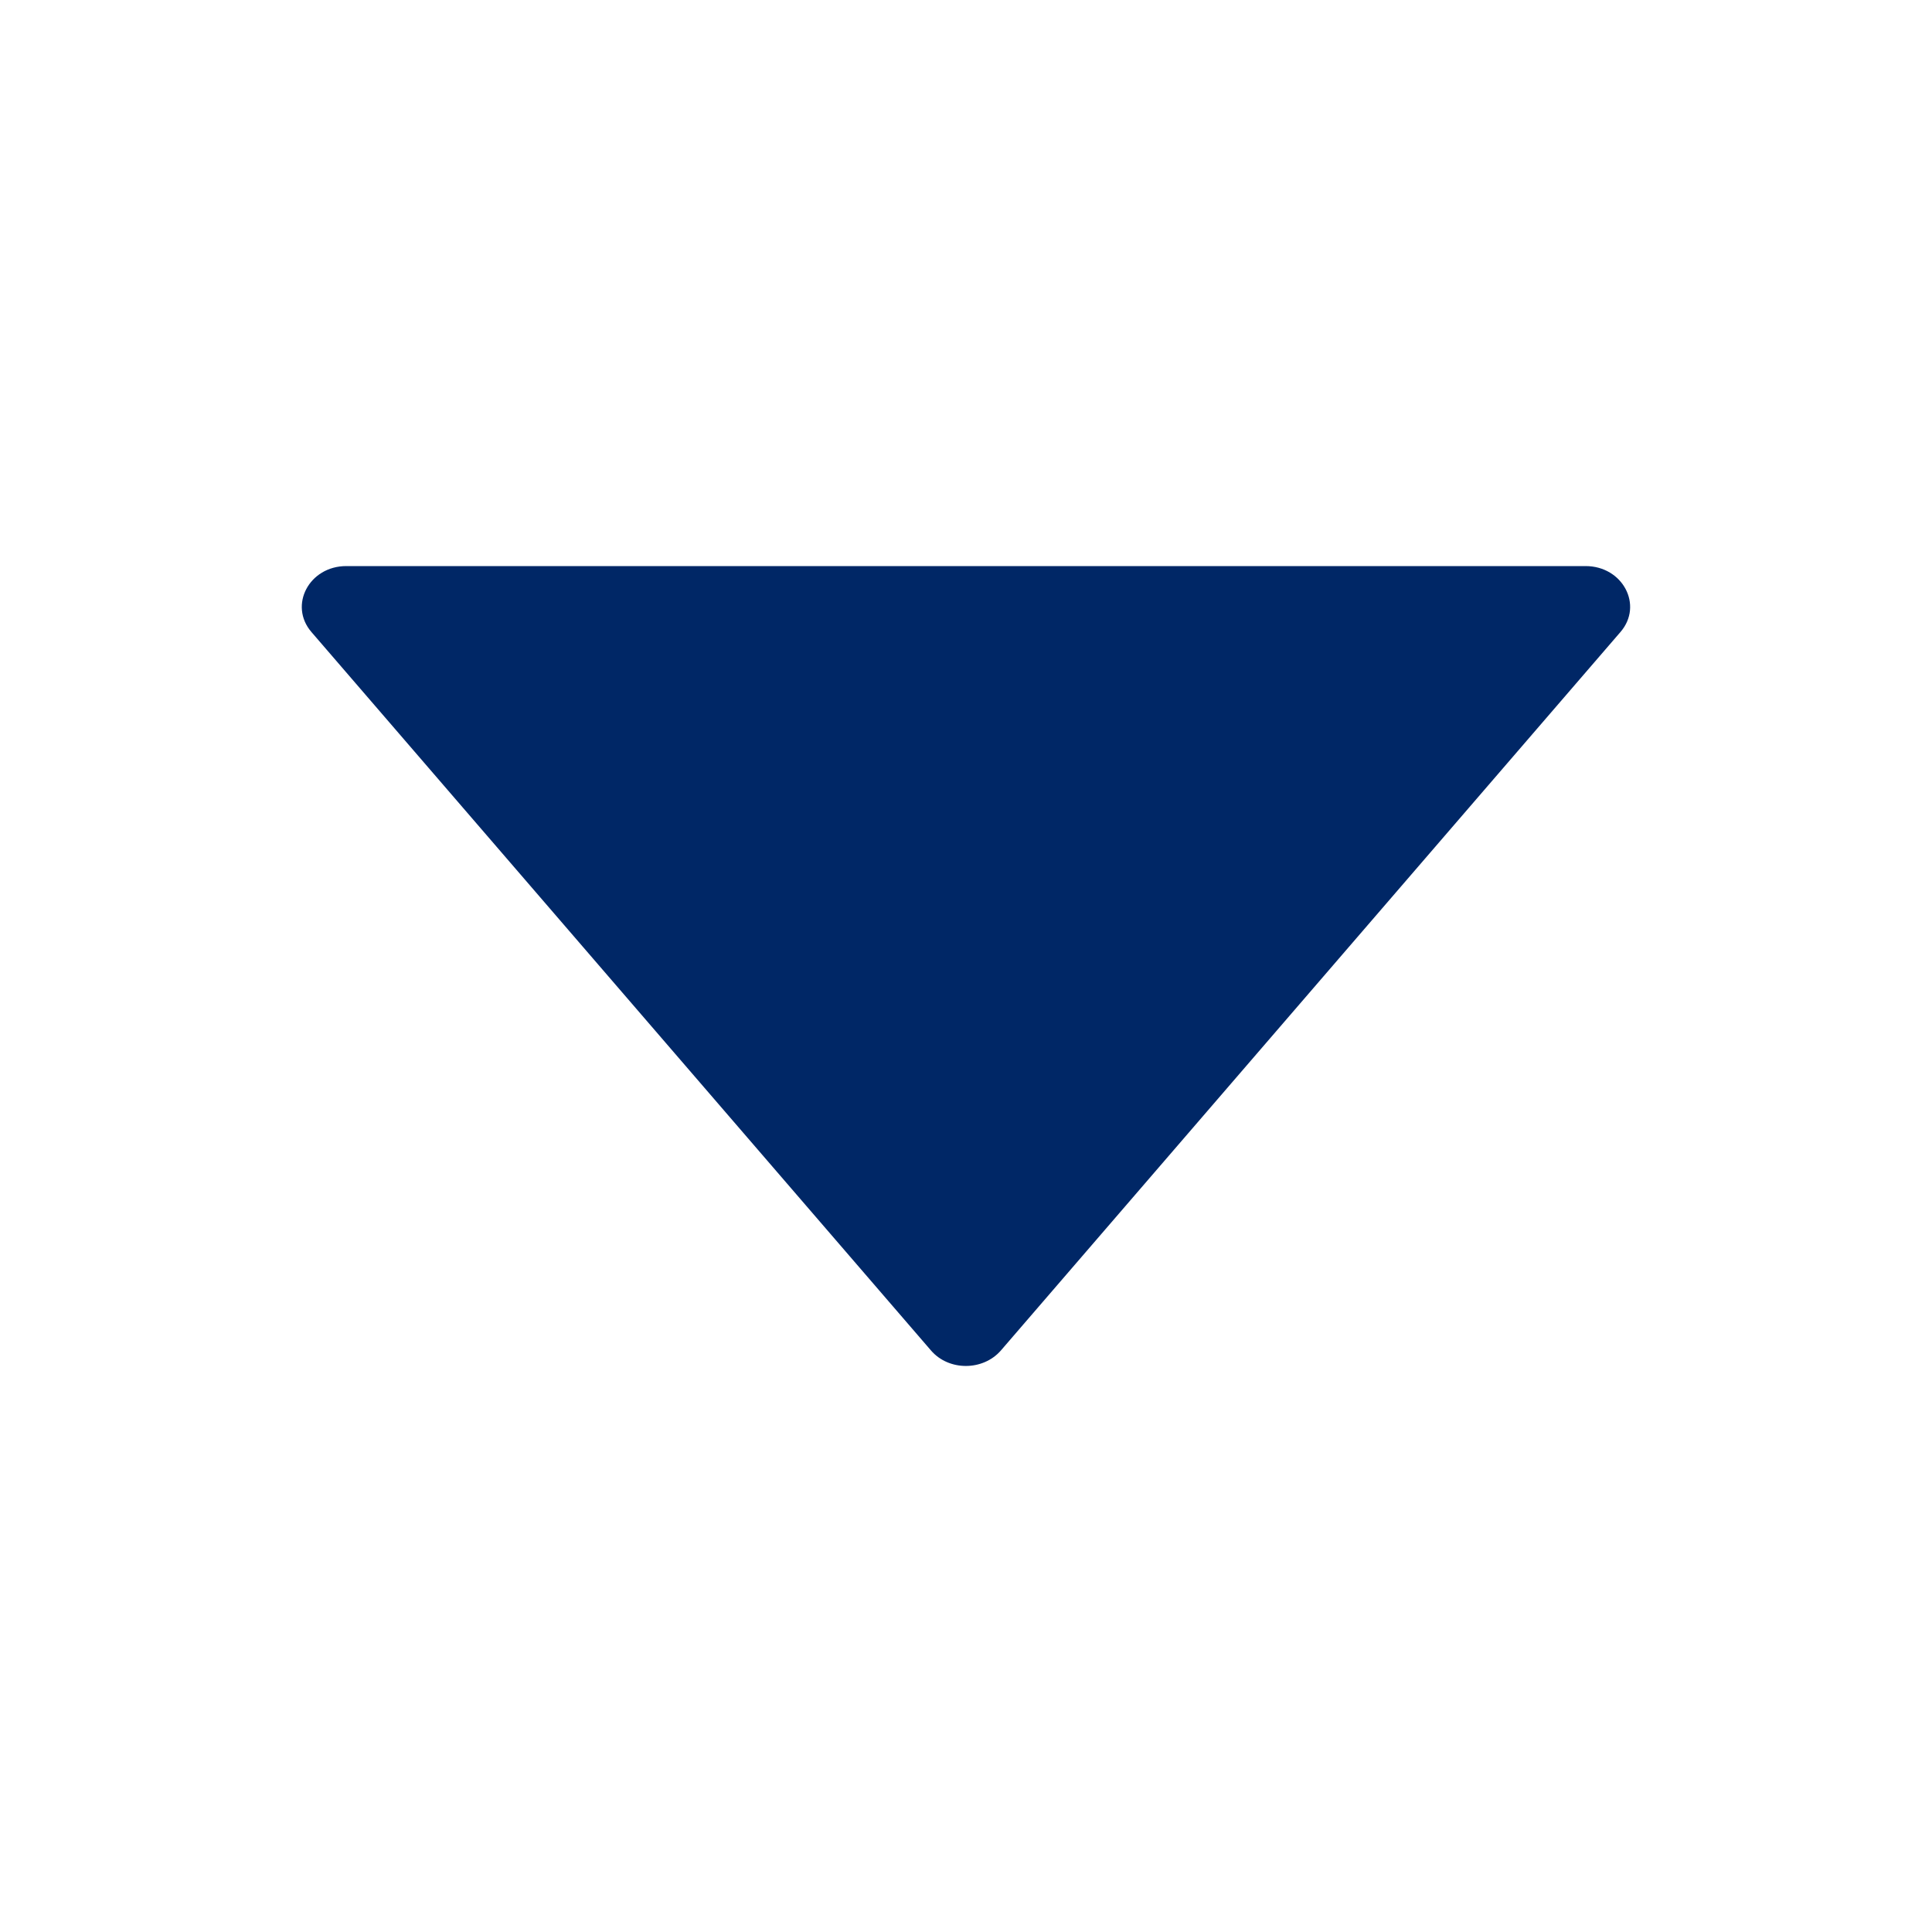
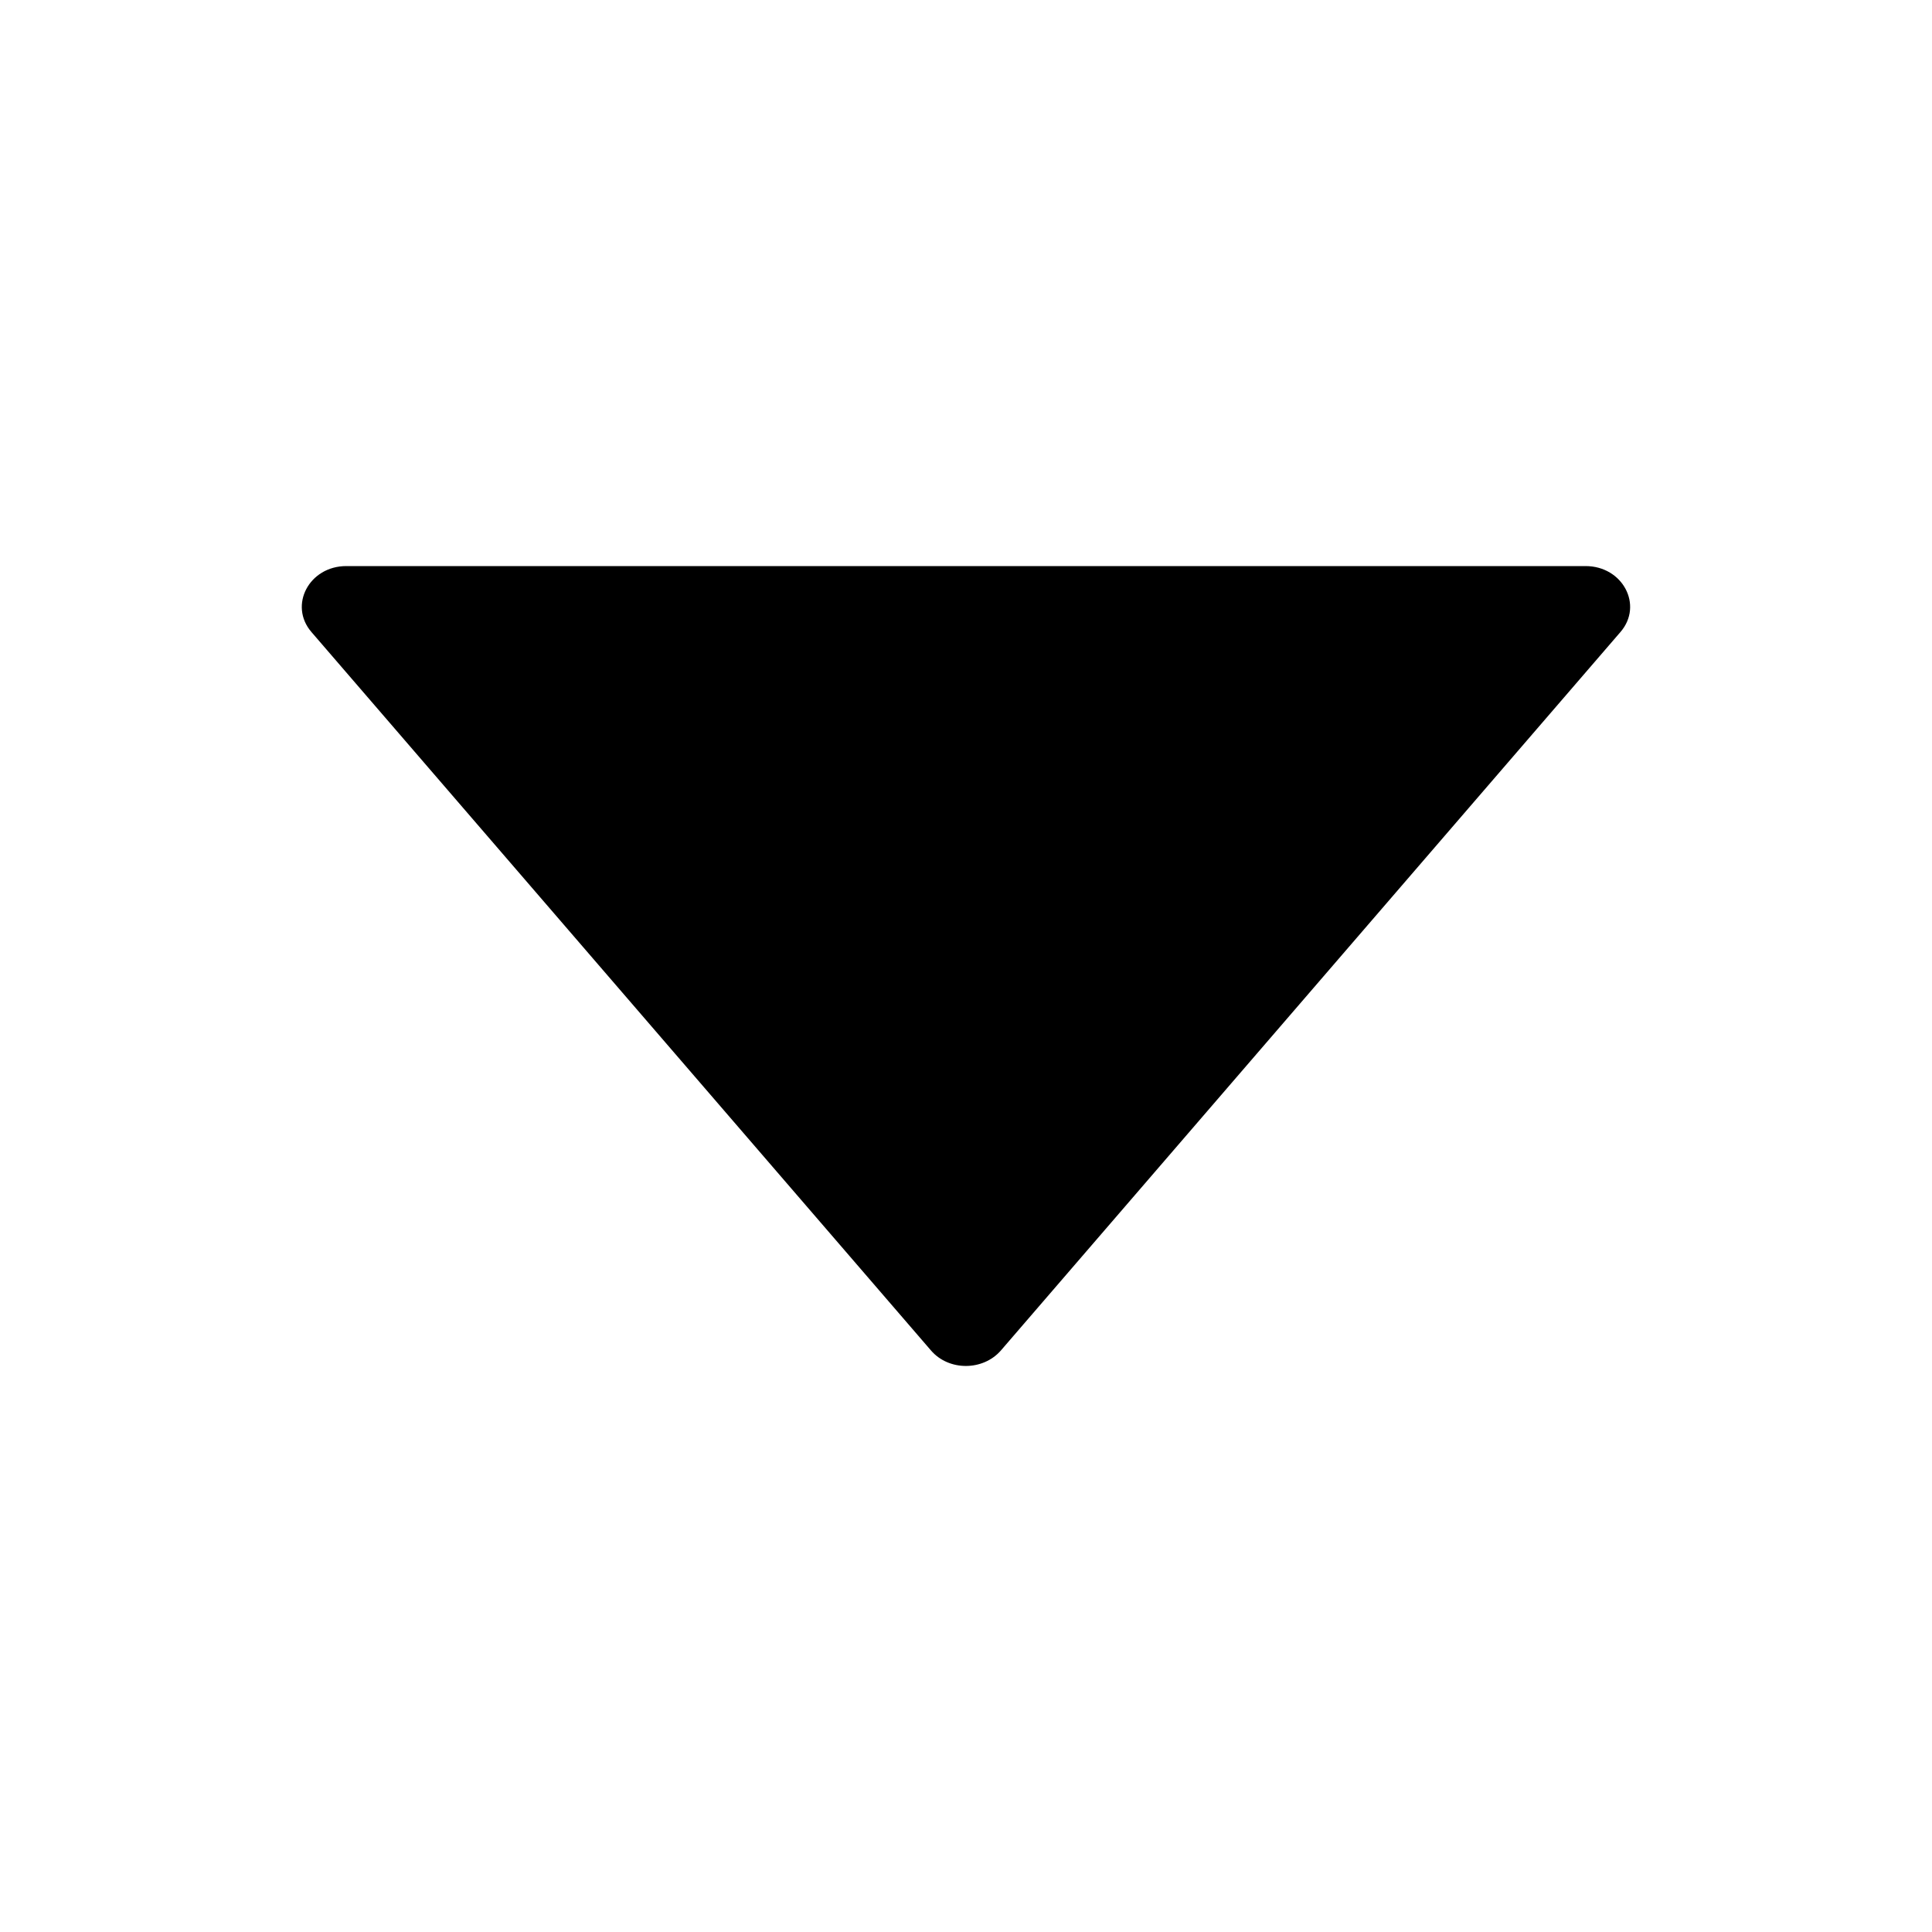
- <svg xmlns="http://www.w3.org/2000/svg" width="16" height="16" viewBox="0 0 16 16" fill="#002766">
+ <svg xmlns="http://www.w3.org/2000/svg" width="16" height="16" viewBox="0 0 16 16">
  <path d="M13.131 4.688H2.868C2.56 4.688 2.389 5.013 2.579 5.234L7.71 11.184C7.857 11.355 8.14 11.355 8.289 11.184L13.42 5.234C13.611 5.013 13.439 4.688 13.131 4.688Z" />
</svg>
